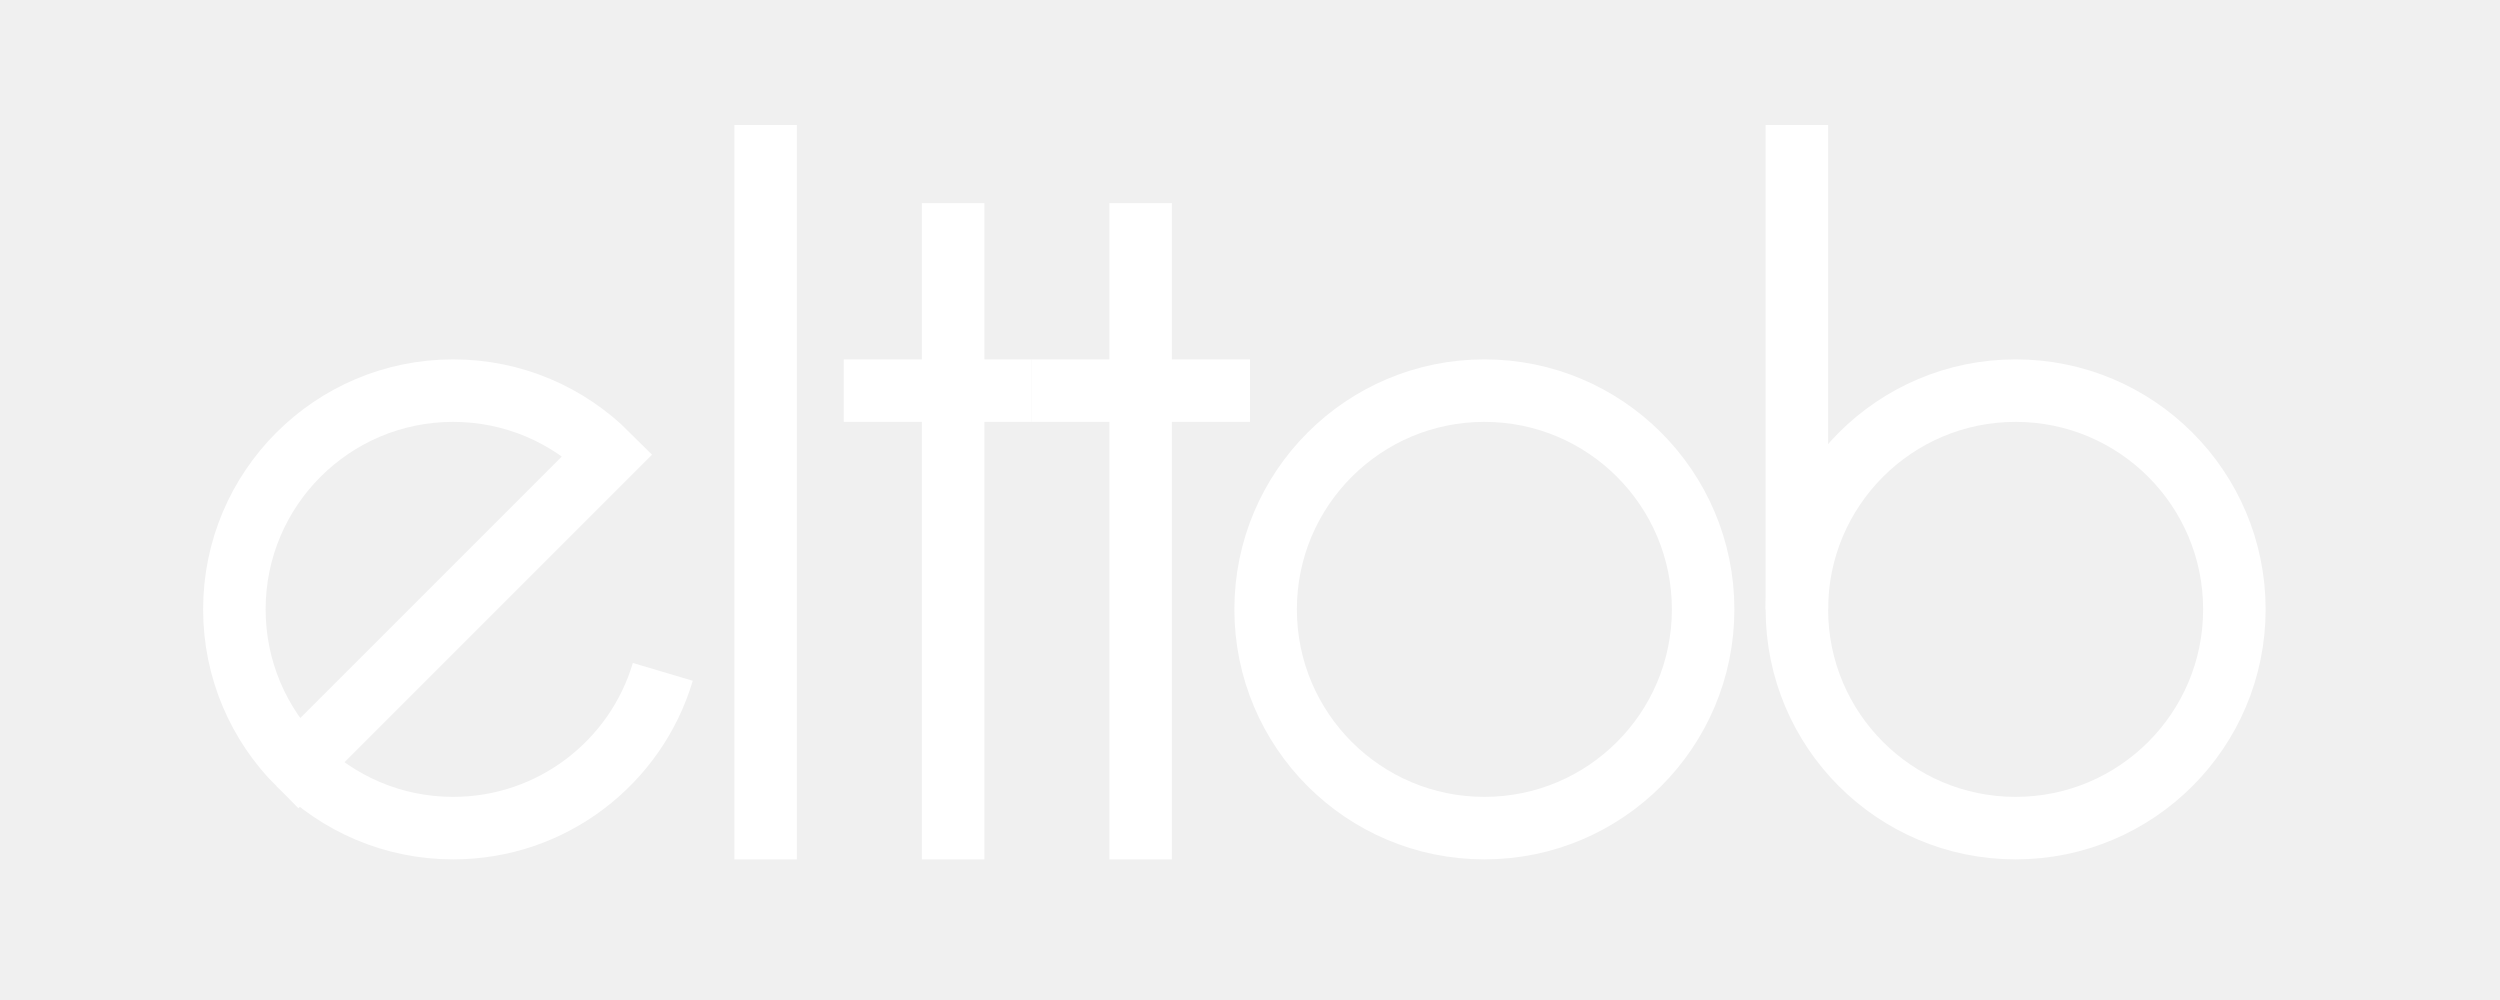
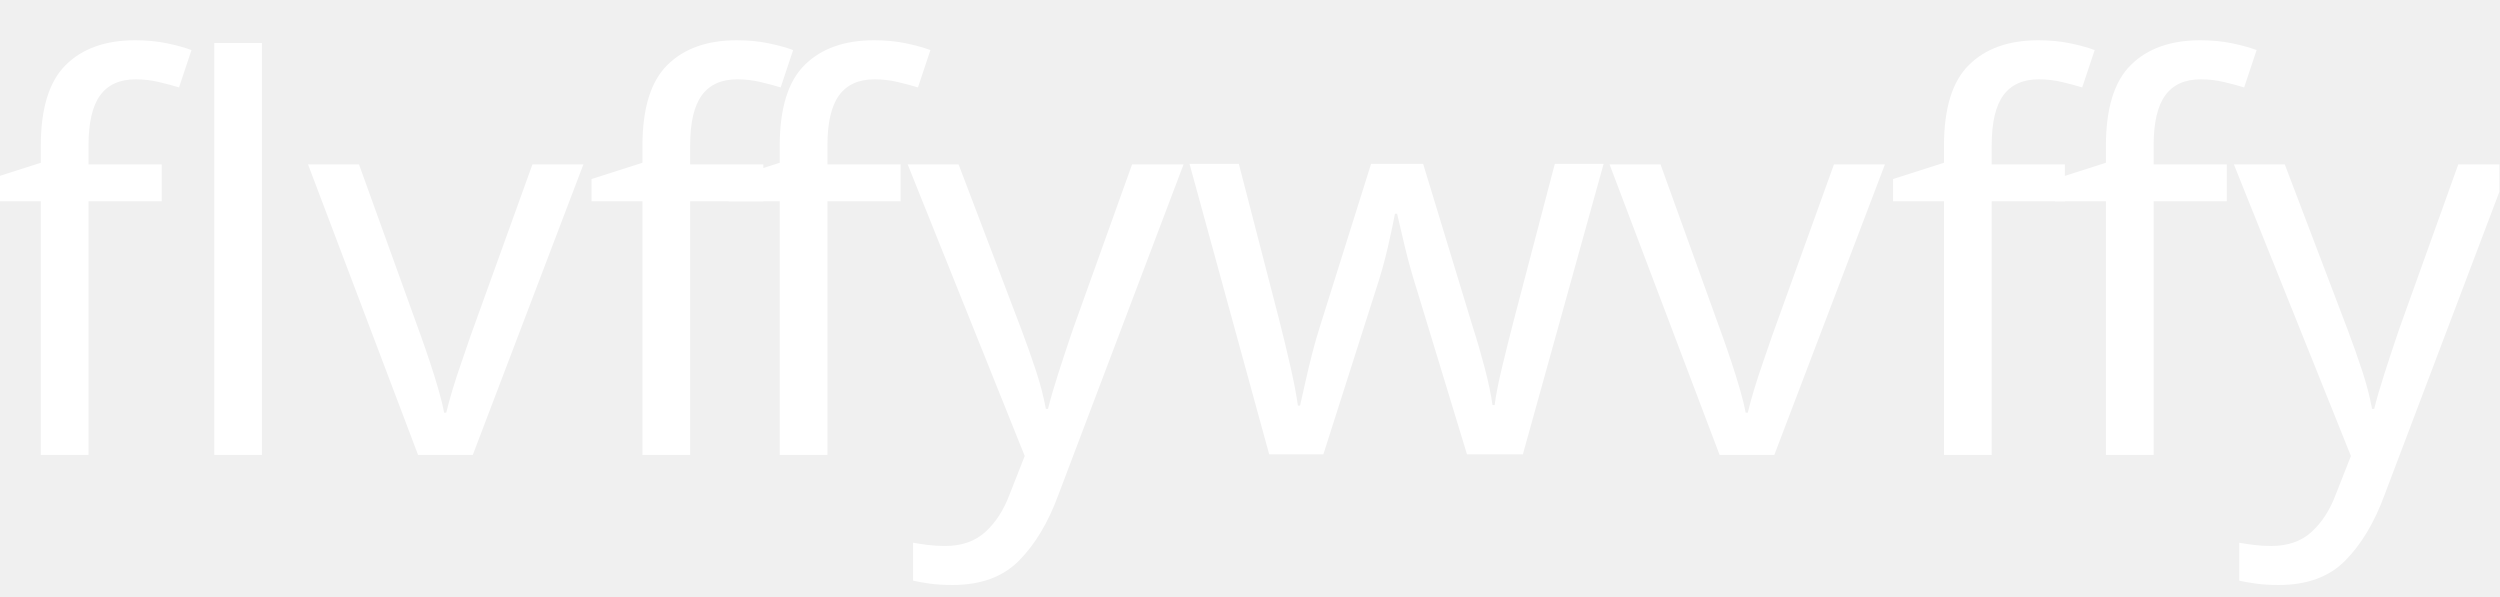
- <svg xmlns="http://www.w3.org/2000/svg" width="80" height="32" viewBox="0 0 80 32" fill="none">
-   <path d="M9.55 24.45C10.817 25.716 12.567 26.5 14.5 26.5C17.671 26.5 20.35 24.392 21.21 21.5M9.55 24.45C8.284 23.183 7.5 21.433 7.5 19.5C7.5 15.634 10.634 12.5 14.5 12.5C16.433 12.5 18.183 13.284 19.45 14.55L9.55 24.45Z" stroke="white" stroke-width="2" />
-   <circle cx="47.5" cy="19.5" r="7" stroke="white" stroke-width="2" />
-   <circle cx="64.5" cy="19.5" r="7" stroke="white" stroke-width="2" />
-   <path d="M24.5 4V27.5" stroke="white" stroke-width="2" />
-   <path d="M57.5 19.5V4" stroke="white" stroke-width="2" />
-   <path d="M30.5 6.5V27.5" stroke="white" stroke-width="2" />
-   <path d="M27 12.5H33" stroke="white" stroke-width="2" />
-   <path d="M36.5 6.5V27.5" stroke="white" stroke-width="2" />
-   <path d="M33 12.5H40" stroke="white" stroke-width="2" />
+ <svg xmlns="http://www.w3.org/2000/svg" width="100%" height="100%" viewBox="0 0 830 198" version="1.1" xml:space="preserve" style="fill-rule:evenodd;clip-rule:evenodd;stroke-linejoin:round;stroke-miterlimit:2;">
+   <g id="Artboard1" transform="matrix(1.6207,0,0,0.385937,0,0)">
+     <rect x="0" y="0" width="512" height="512" style="fill:none;" />
+     <clipPath id="_clip1">
+       <rect x="0" y="0" width="512" height="512" />
+     </clipPath>
+     <g clip-path="url(#_clip1)">
+       <g transform="matrix(0.617016,0,0,2.59096,-16.4759,-449.627)">
+         <text x="20.64px" y="324.578px" style="font-family:'Futura-Medium', 'Futura', sans-serif;font-weight:500;font-size:179.949px;fill:white;">ﬂvf<tspan x="265.961px 319.383px " y="324.578px 324.578px ">fy</tspan>wvf<tspan x="706.256px 759.679px " y="324.578px 324.578px ">fy</tspan>
+         </text>
+       </g>
+     </g>
+   </g>
</svg>
